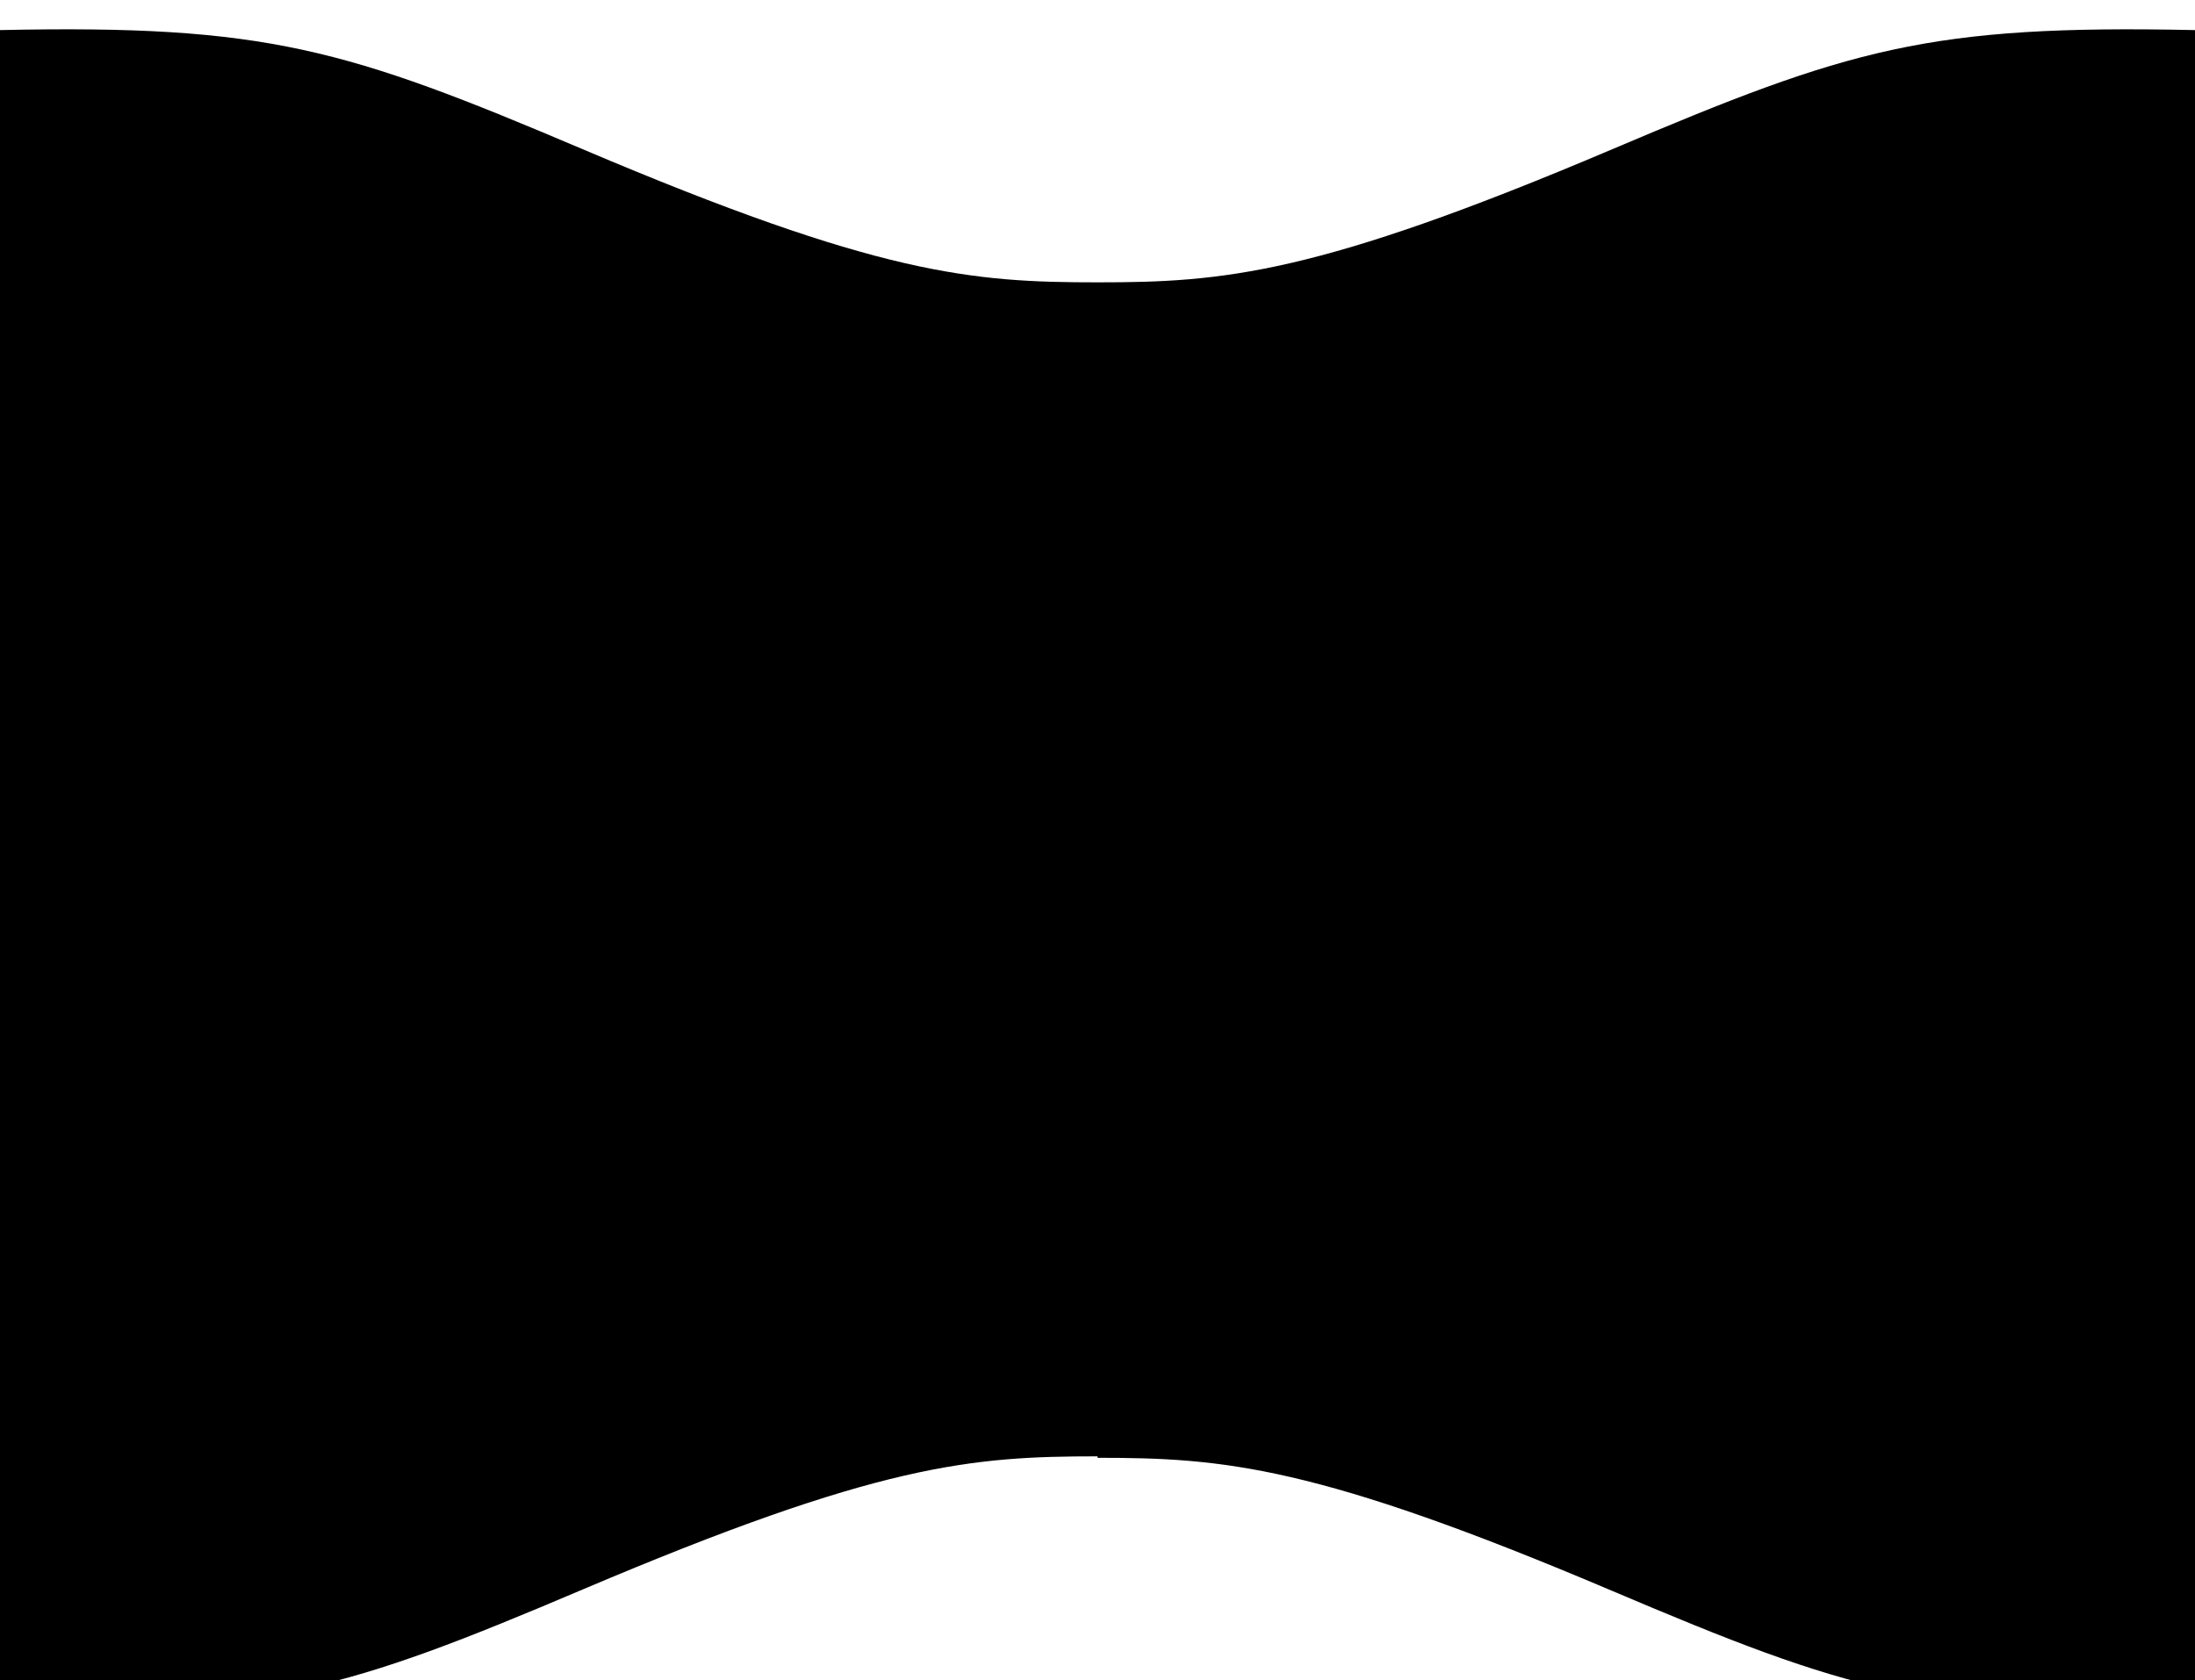
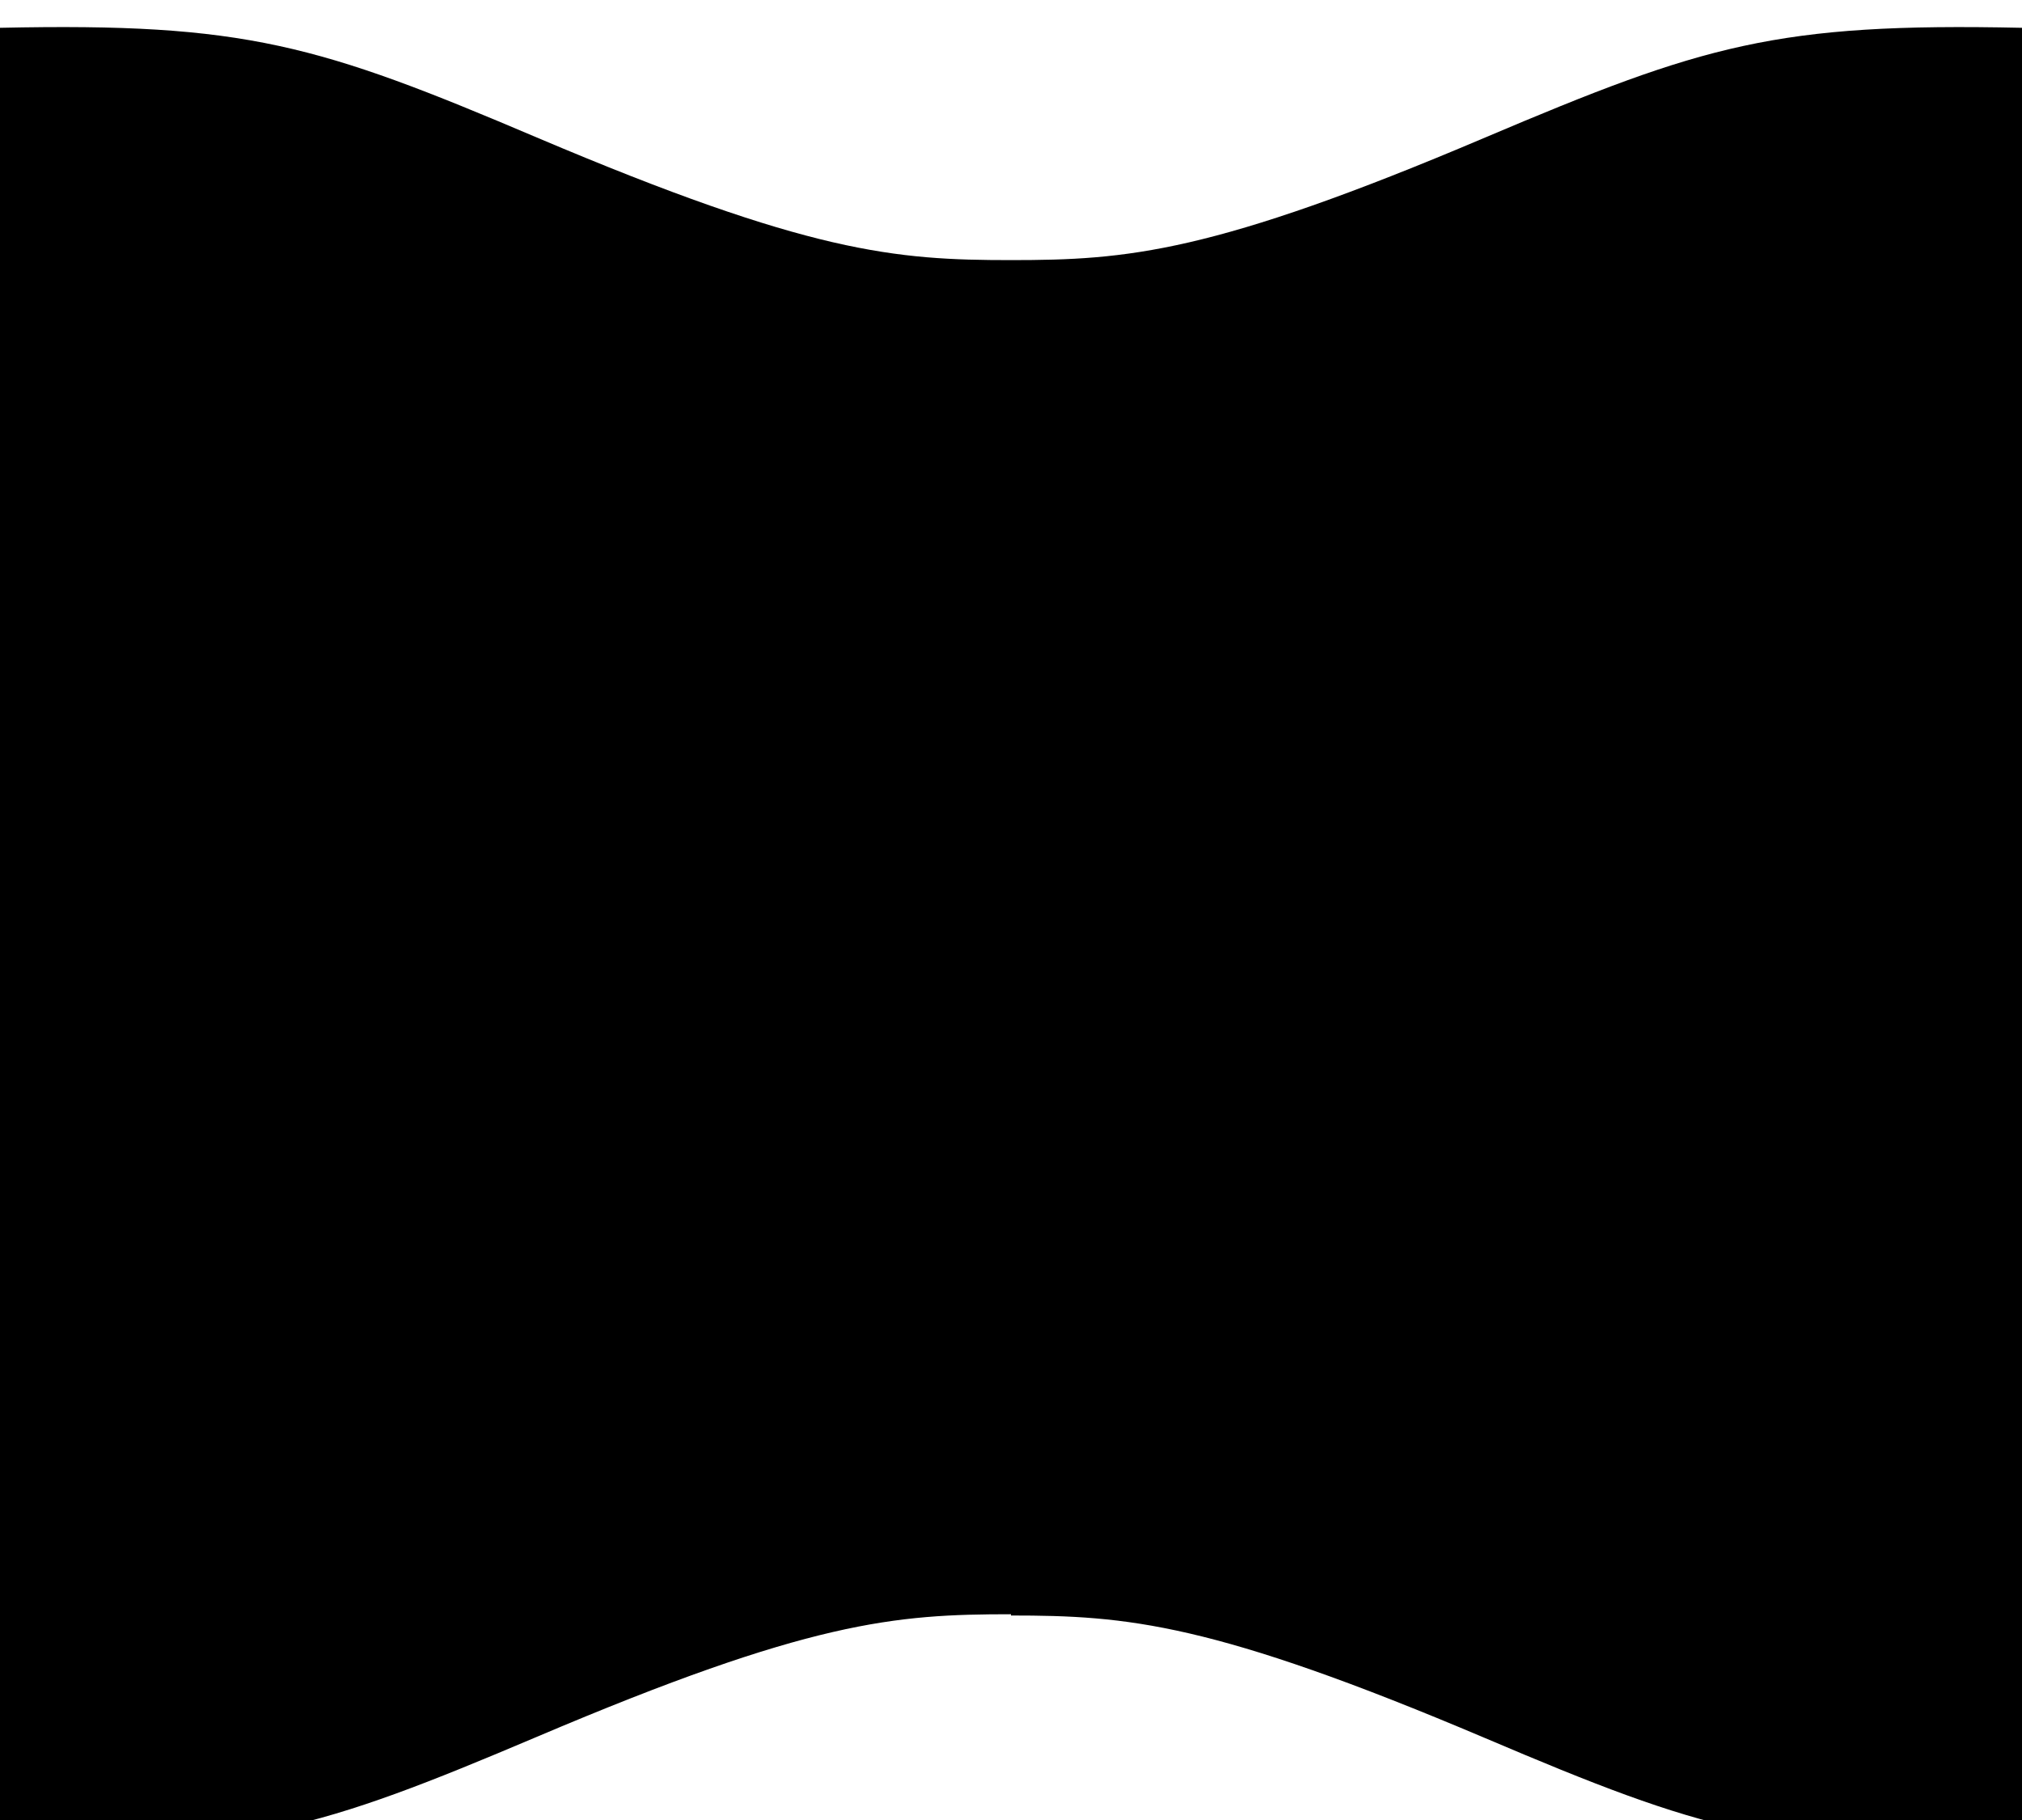
<svg xmlns="http://www.w3.org/2000/svg">
-   <path fill="#000000" d="M0,622.905c97.248,2.057,126.053-6.761,212.396-43.438C320.355,533.607,354.092,530.94,400,530.94v0.531 c45.908,0,79.645,2.667,187.604,48.527c86.343,36.677,115.147,45.494,212.396,43.438V10.969 c-97.248-2.057-126.053,6.761-212.396,43.438c-107.96,45.86-141.696,48.528-187.604,48.528s-79.645-2.668-187.604-48.529 C126.053,17.729,97.248,8.912,0,10.968V622.905z" />
+   <path id="volumeSliderZoneMask_4_" d="M0,730.5c97.2,2.1,126.1-6.8,212.4-43.4c108-45.9,141.7-48.5,187.6-48.5v0.5      c45.9,0,79.6,2.7,187.6,48.5c86.3,36.7,115.1,45.5,212.4,43.4V623.4V11c-97.2-2.1-126.1,6.8-212.4,43.4      c-108,45.9-141.7,48.5-187.6,48.5s-79.6-2.7-187.6-48.5C126.1,17.7,97.2,8.9,0,11v611.9V730.5z" />
</svg>
